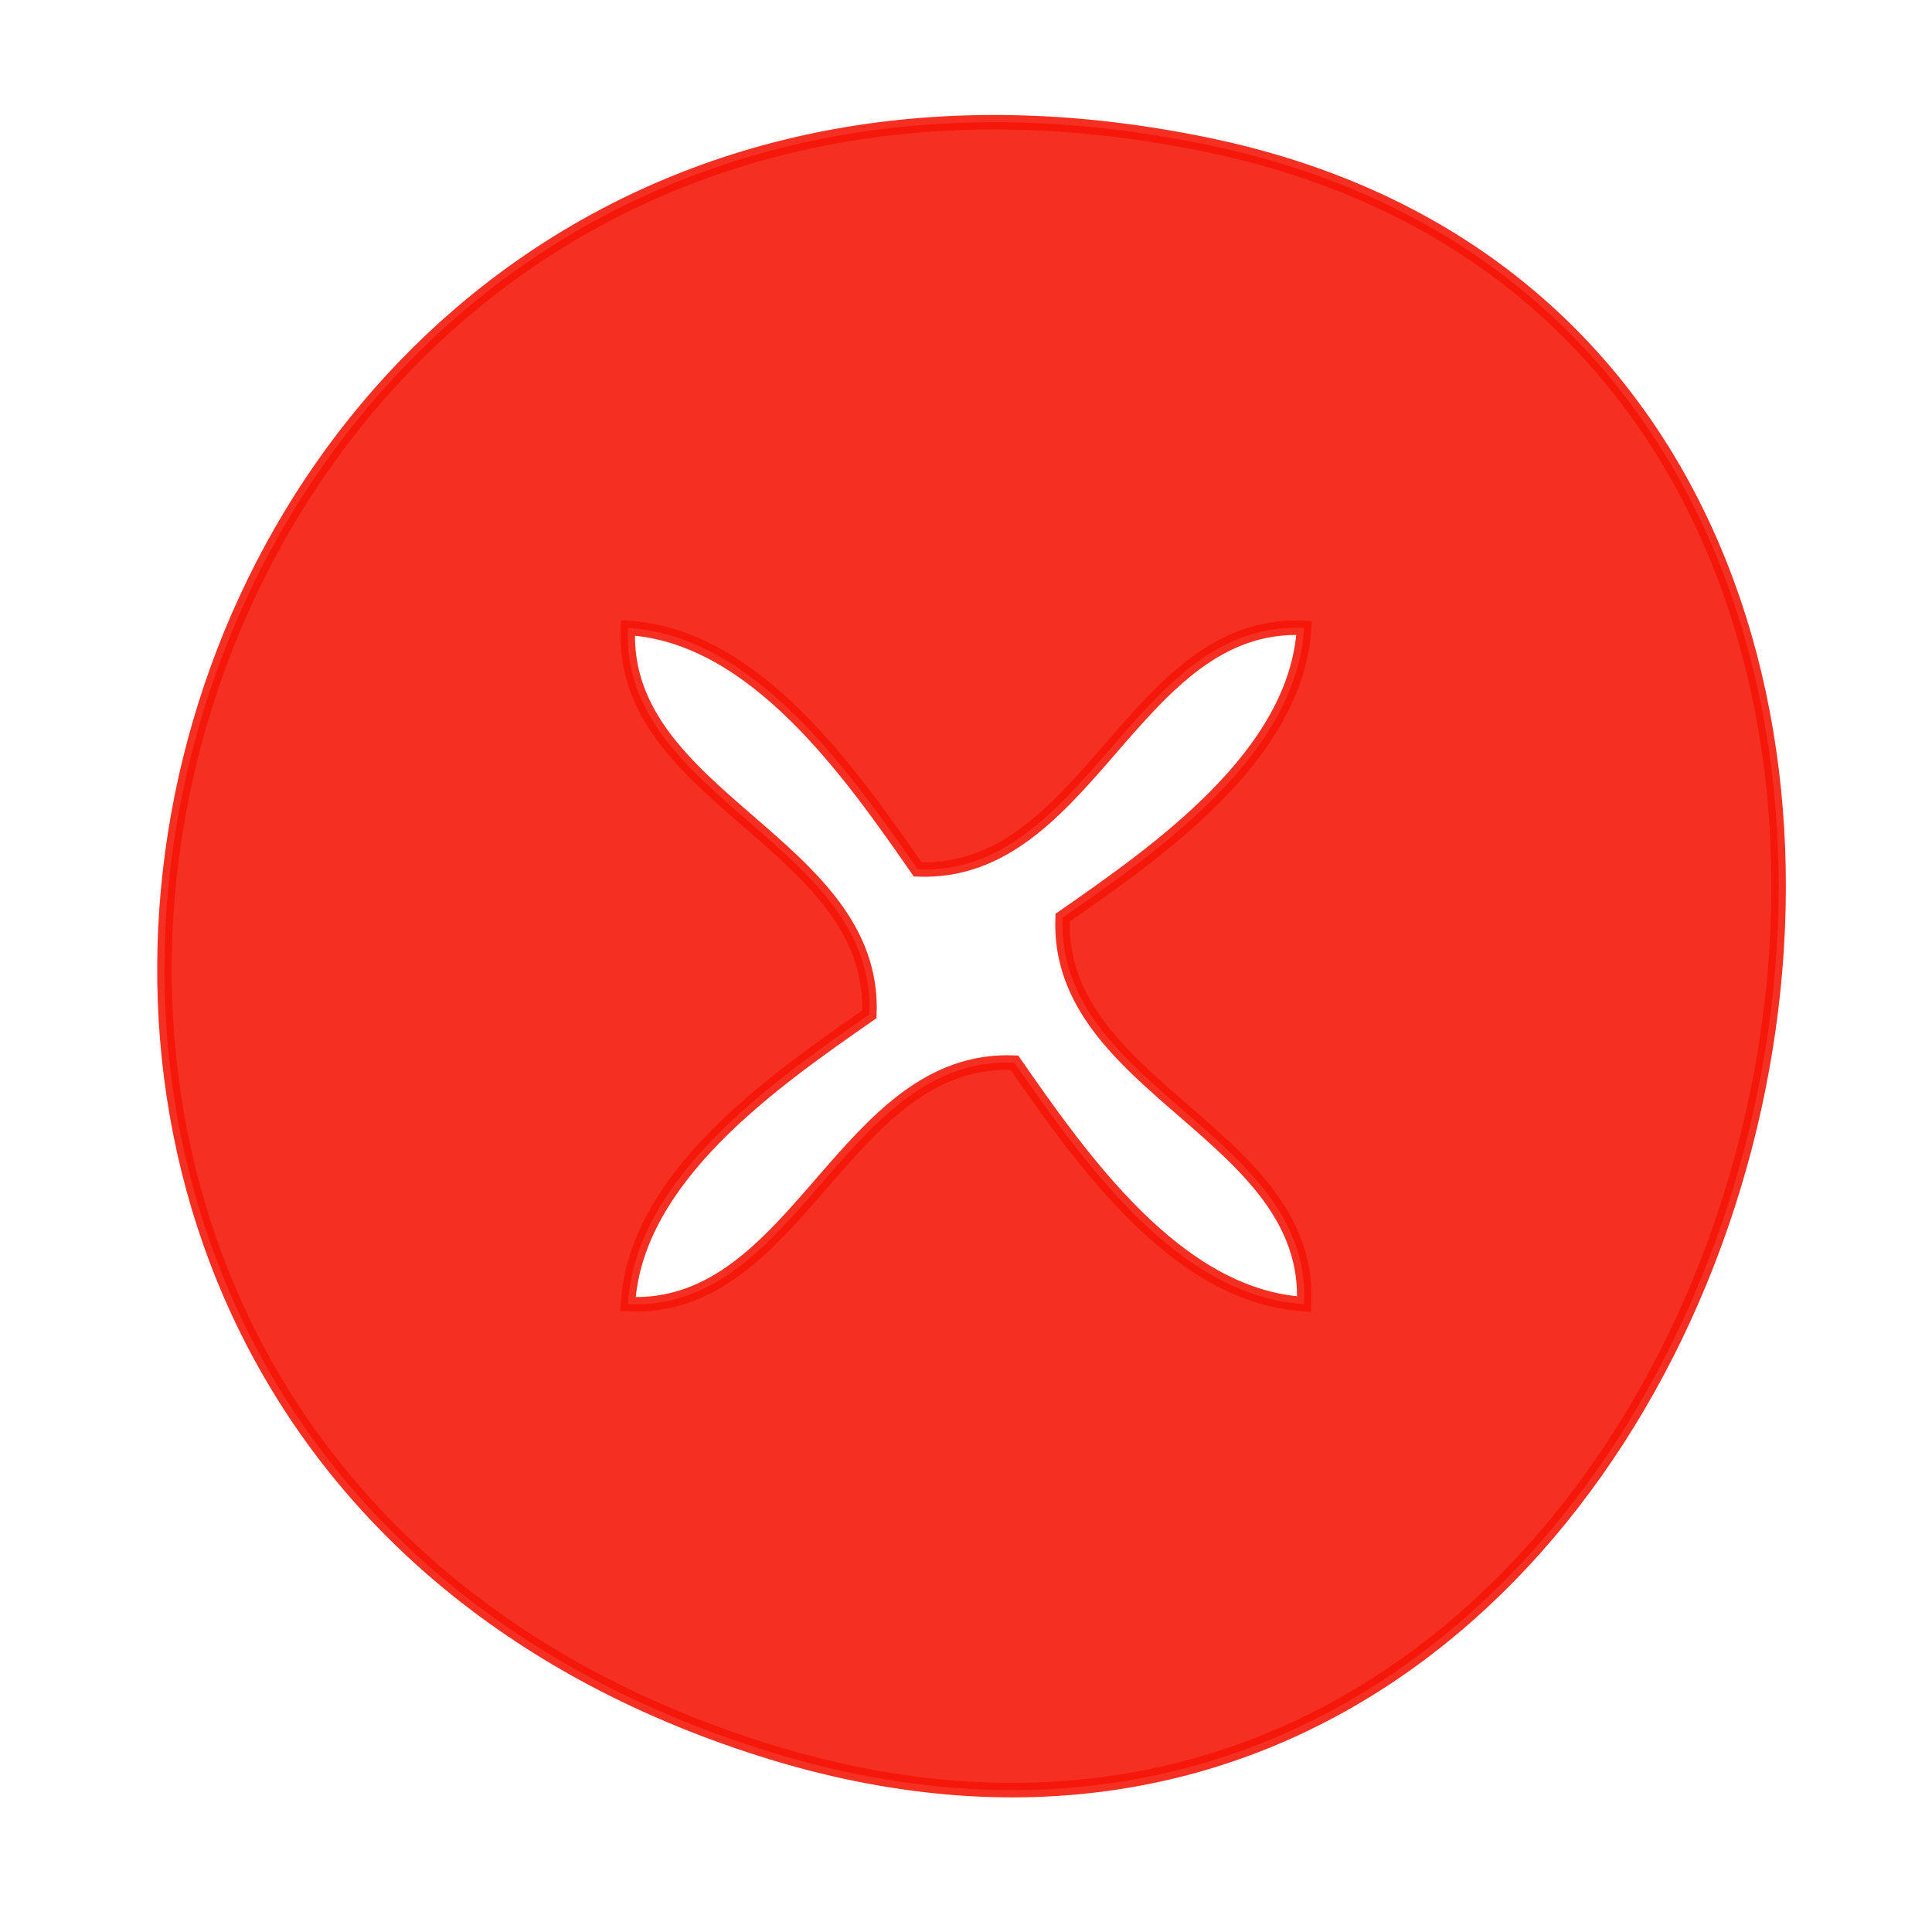
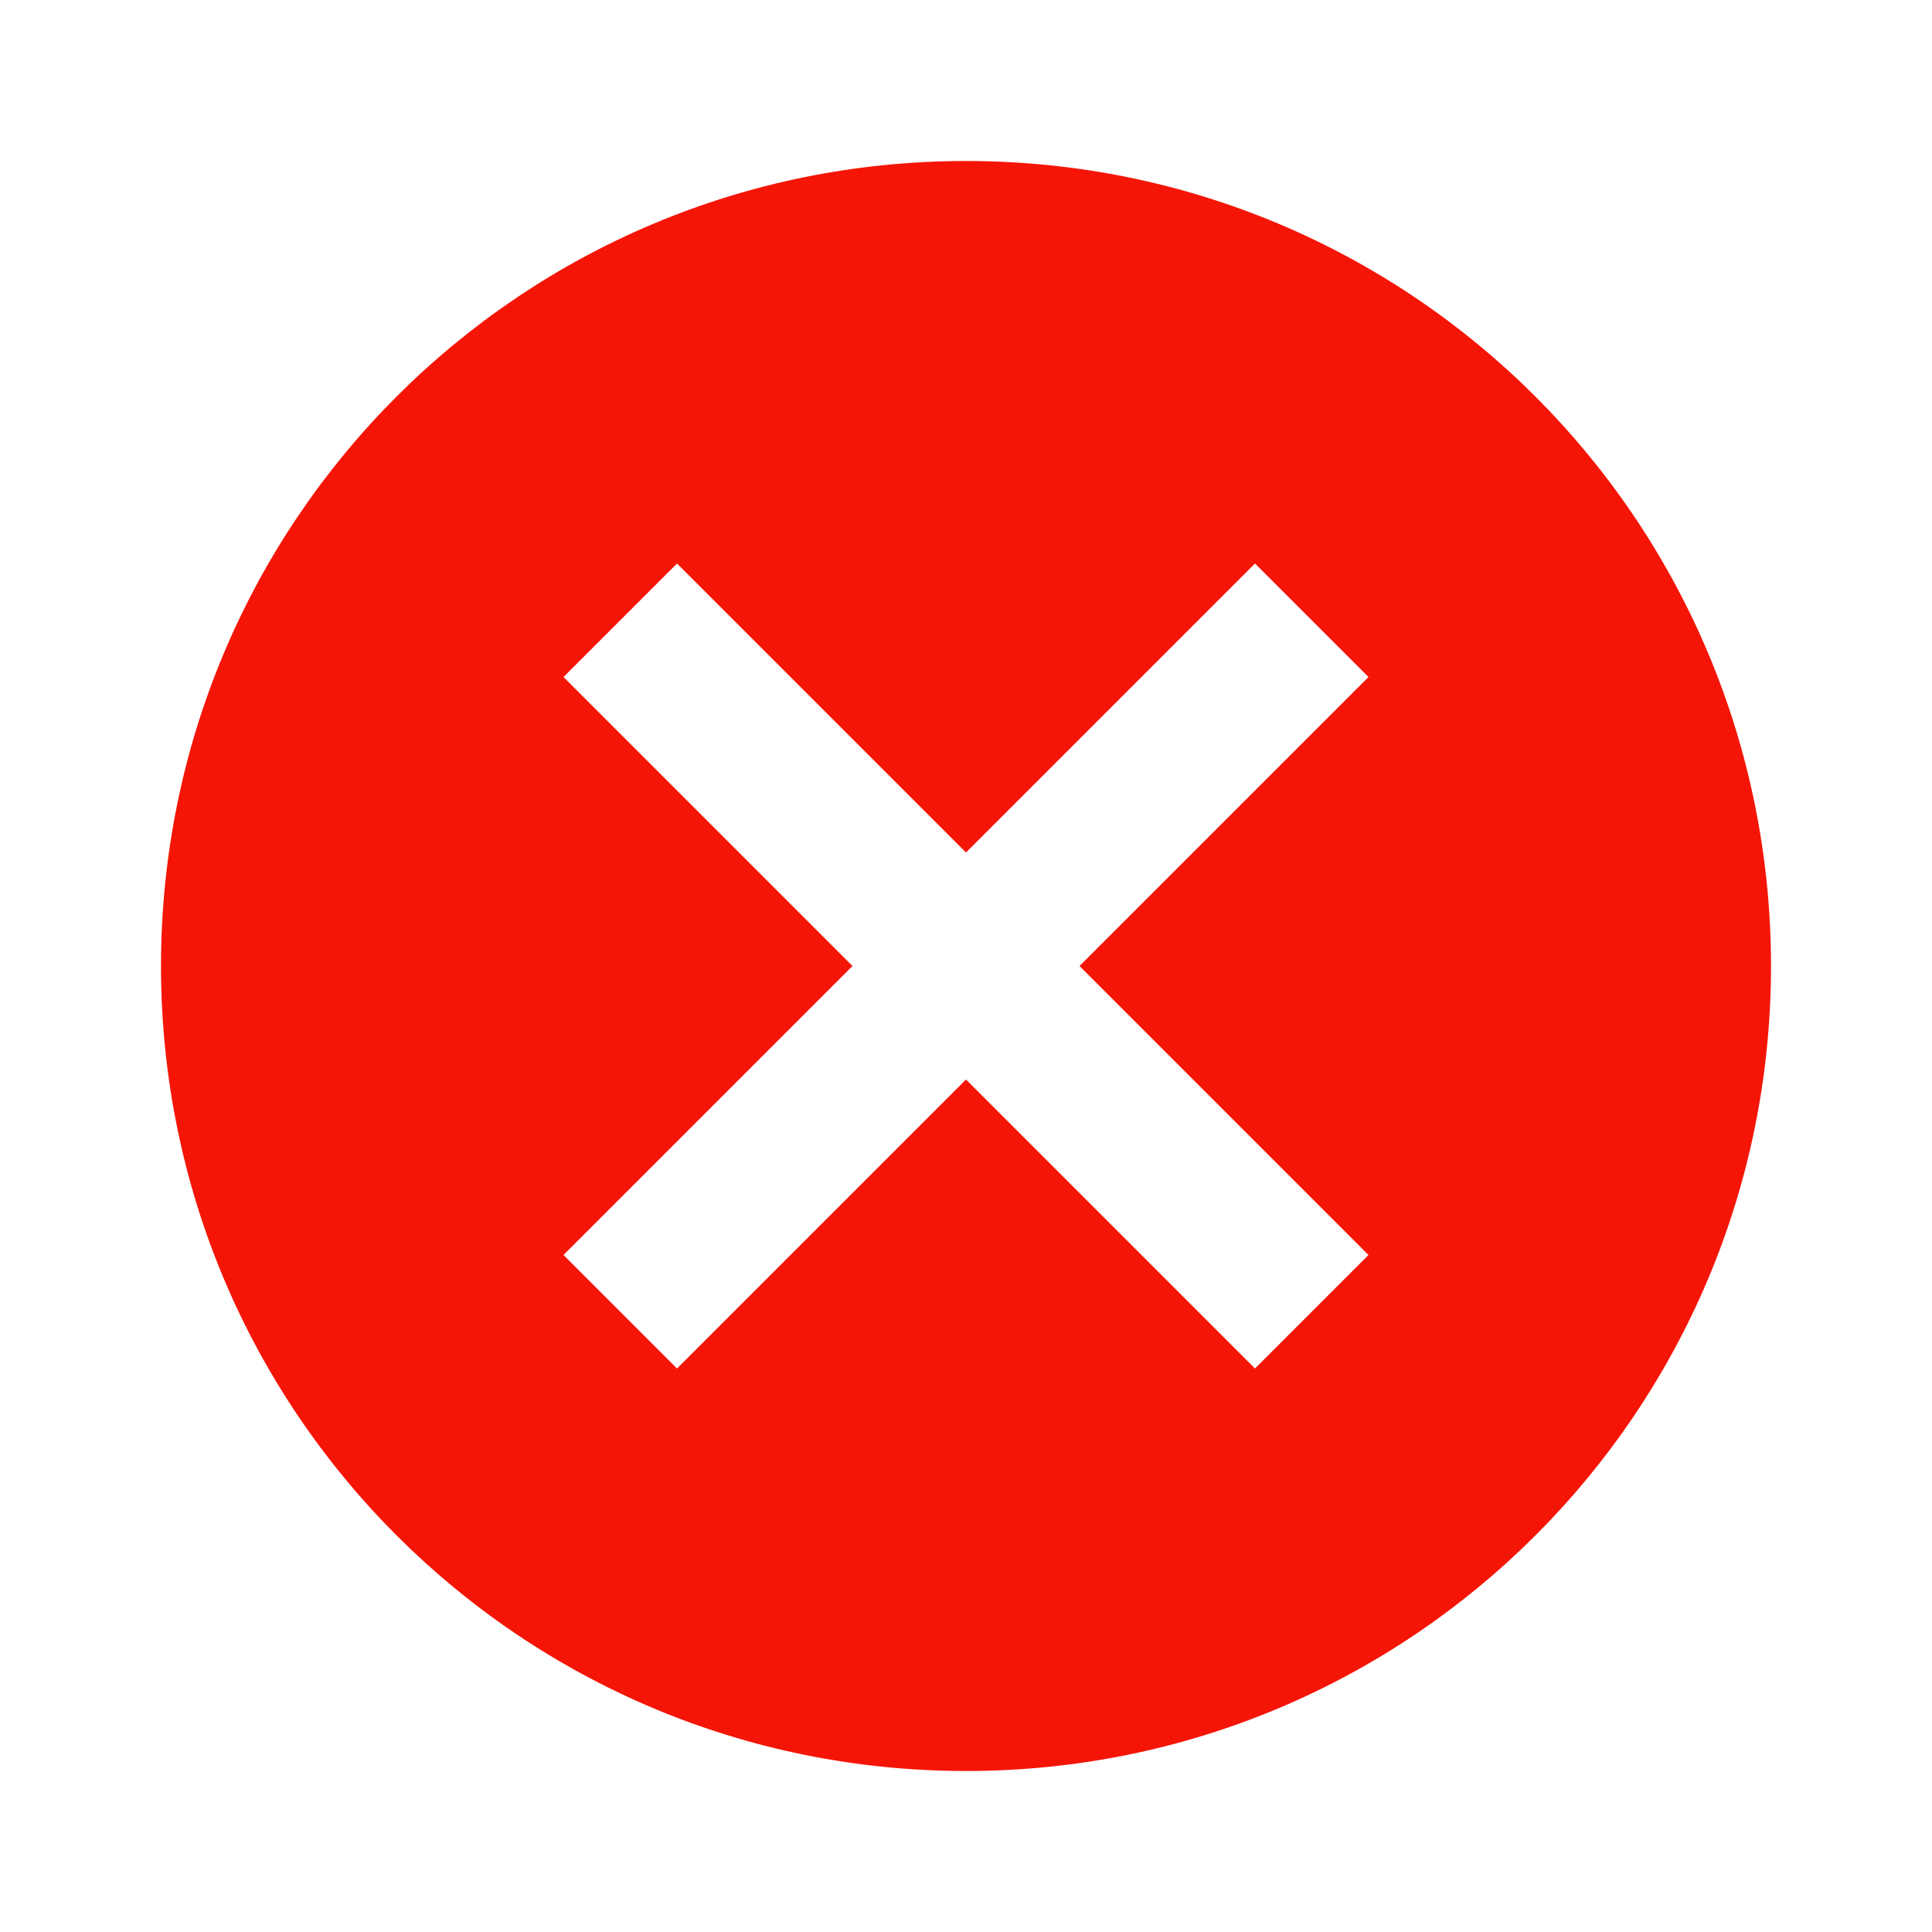
- <svg xmlns="http://www.w3.org/2000/svg" viewBox="0 0 40 40" width="40" height="40">
-   <g fill="None" fill-opacity="0.0" stroke="#000000" stroke-opacity="0.00" stroke-width="0.3">
-     <path d=" M 0.00 40.00  L 40.00 40.00 L 40.00 0.00 L 0.00 0.00 L 0.00 40.00 M 25.00 3.00  C 45.73 7.29 37.01 42.95 15.78 36.22 C -5.45 29.49 2.61 -1.64 25.00 3.00 Z" />
-   </g>
-   <g fill="None" fill-opacity="0.0" stroke="#F51406" stroke-opacity="0.88" stroke-width="0.3">
-     <path d=" M 25.00 3.00  C 2.61 -1.64 -5.45 29.49 15.78 36.22 C 37.01 42.95 45.73 7.29 25.00 3.00 M 19.00 18.00  C 22.53 18.14 23.47 12.83 27.00 13.00 C 26.84 15.64 23.98 17.62 22.00 19.00 C 21.86 22.53 27.17 23.47 27.00 27.00 C 24.36 26.84 22.38 23.98 21.00 22.00 C 17.47 21.86 16.53 27.17 13.00 27.00 C 13.16 24.36 16.02 22.38 18.00 21.00 C 18.14 17.47 12.83 16.53 13.00 13.00 C 15.64 13.16 17.62 16.02 19.00 18.00 Z" />
-   </g>
-   <g fill="None" fill-opacity="0.0" stroke="#000000" stroke-opacity="0.00" stroke-width="0.3">
-     <path d=" M 19.00 18.00  C 17.62 16.02 15.64 13.16 13.00 13.00 C 12.83 16.53 18.14 17.47 18.00 21.00 C 16.02 22.38 13.16 24.36 13.00 27.00 C 16.53 27.17 17.47 21.86 21.00 22.00 C 22.38 23.98 24.36 26.84 27.00 27.00 C 27.17 23.47 21.86 22.53 22.00 19.00 C 23.98 17.62 26.84 15.64 27.00 13.00 C 23.47 12.83 22.53 18.14 19.00 18.00 Z" />
-   </g>
-   <g fill="#000000" fill-opacity="0.00" stroke="None">
-     <path d=" M 0.00 40.00  L 40.00 40.00 L 40.00 0.00 L 0.00 0.00 L 0.00 40.00 M 25.00 3.00  C 45.73 7.29 37.01 42.95 15.78 36.22 C -5.45 29.49 2.61 -1.64 25.00 3.00 Z" />
-   </g>
-   <g fill="#F51406" fill-opacity="0.88" stroke="None">
-     <path d=" M 25.00 3.00  C 2.61 -1.64 -5.45 29.49 15.78 36.22 C 37.01 42.95 45.73 7.29 25.00 3.00 M 19.00 18.00  C 22.53 18.14 23.47 12.83 27.00 13.00 C 26.84 15.64 23.98 17.62 22.00 19.00 C 21.86 22.53 27.17 23.47 27.00 27.00 C 24.36 26.84 22.38 23.98 21.00 22.00 C 17.47 21.86 16.53 27.17 13.00 27.00 C 13.16 24.36 16.02 22.38 18.00 21.00 C 18.14 17.47 12.83 16.53 13.00 13.00 C 15.64 13.16 17.62 16.02 19.00 18.00 Z" />
-   </g>
-   <g fill="#000000" fill-opacity="0.00" stroke="None">
-     <path d=" M 19.00 18.00  C 17.62 16.02 15.64 13.16 13.00 13.00 C 12.83 16.53 18.14 17.47 18.00 21.00 C 16.02 22.38 13.16 24.36 13.00 27.00 C 16.53 27.17 17.47 21.86 21.00 22.00 C 22.38 23.98 24.36 26.84 27.00 27.00 C 27.17 23.47 21.86 22.53 22.00 19.00 C 23.98 17.62 26.84 15.64 27.00 13.00 C 23.47 12.83 22.53 18.14 19.00 18.00 Z" />
-   </g>
+ <svg xmlns="http://www.w3.org/2000/svg" style="width: 24px; height: 24px; overflow: visible; fill: rgb(245, 21, 7);" viewBox="0 0 24 24">
+   <path d="M0 0h24v24H0z" fill="none" />
+   <path d="M12 2C6.47 2 2 6.47 2 12s4.47 10 10 10 10-4.47 10-10S17.53 2 12 2zm5 13.59L15.59 17 12 13.41 8.41 17 7 15.59 10.59 12 7 8.41 8.41 7 12 10.59 15.59 7 17 8.41 13.41 12 17 15.59z" />
</svg>
